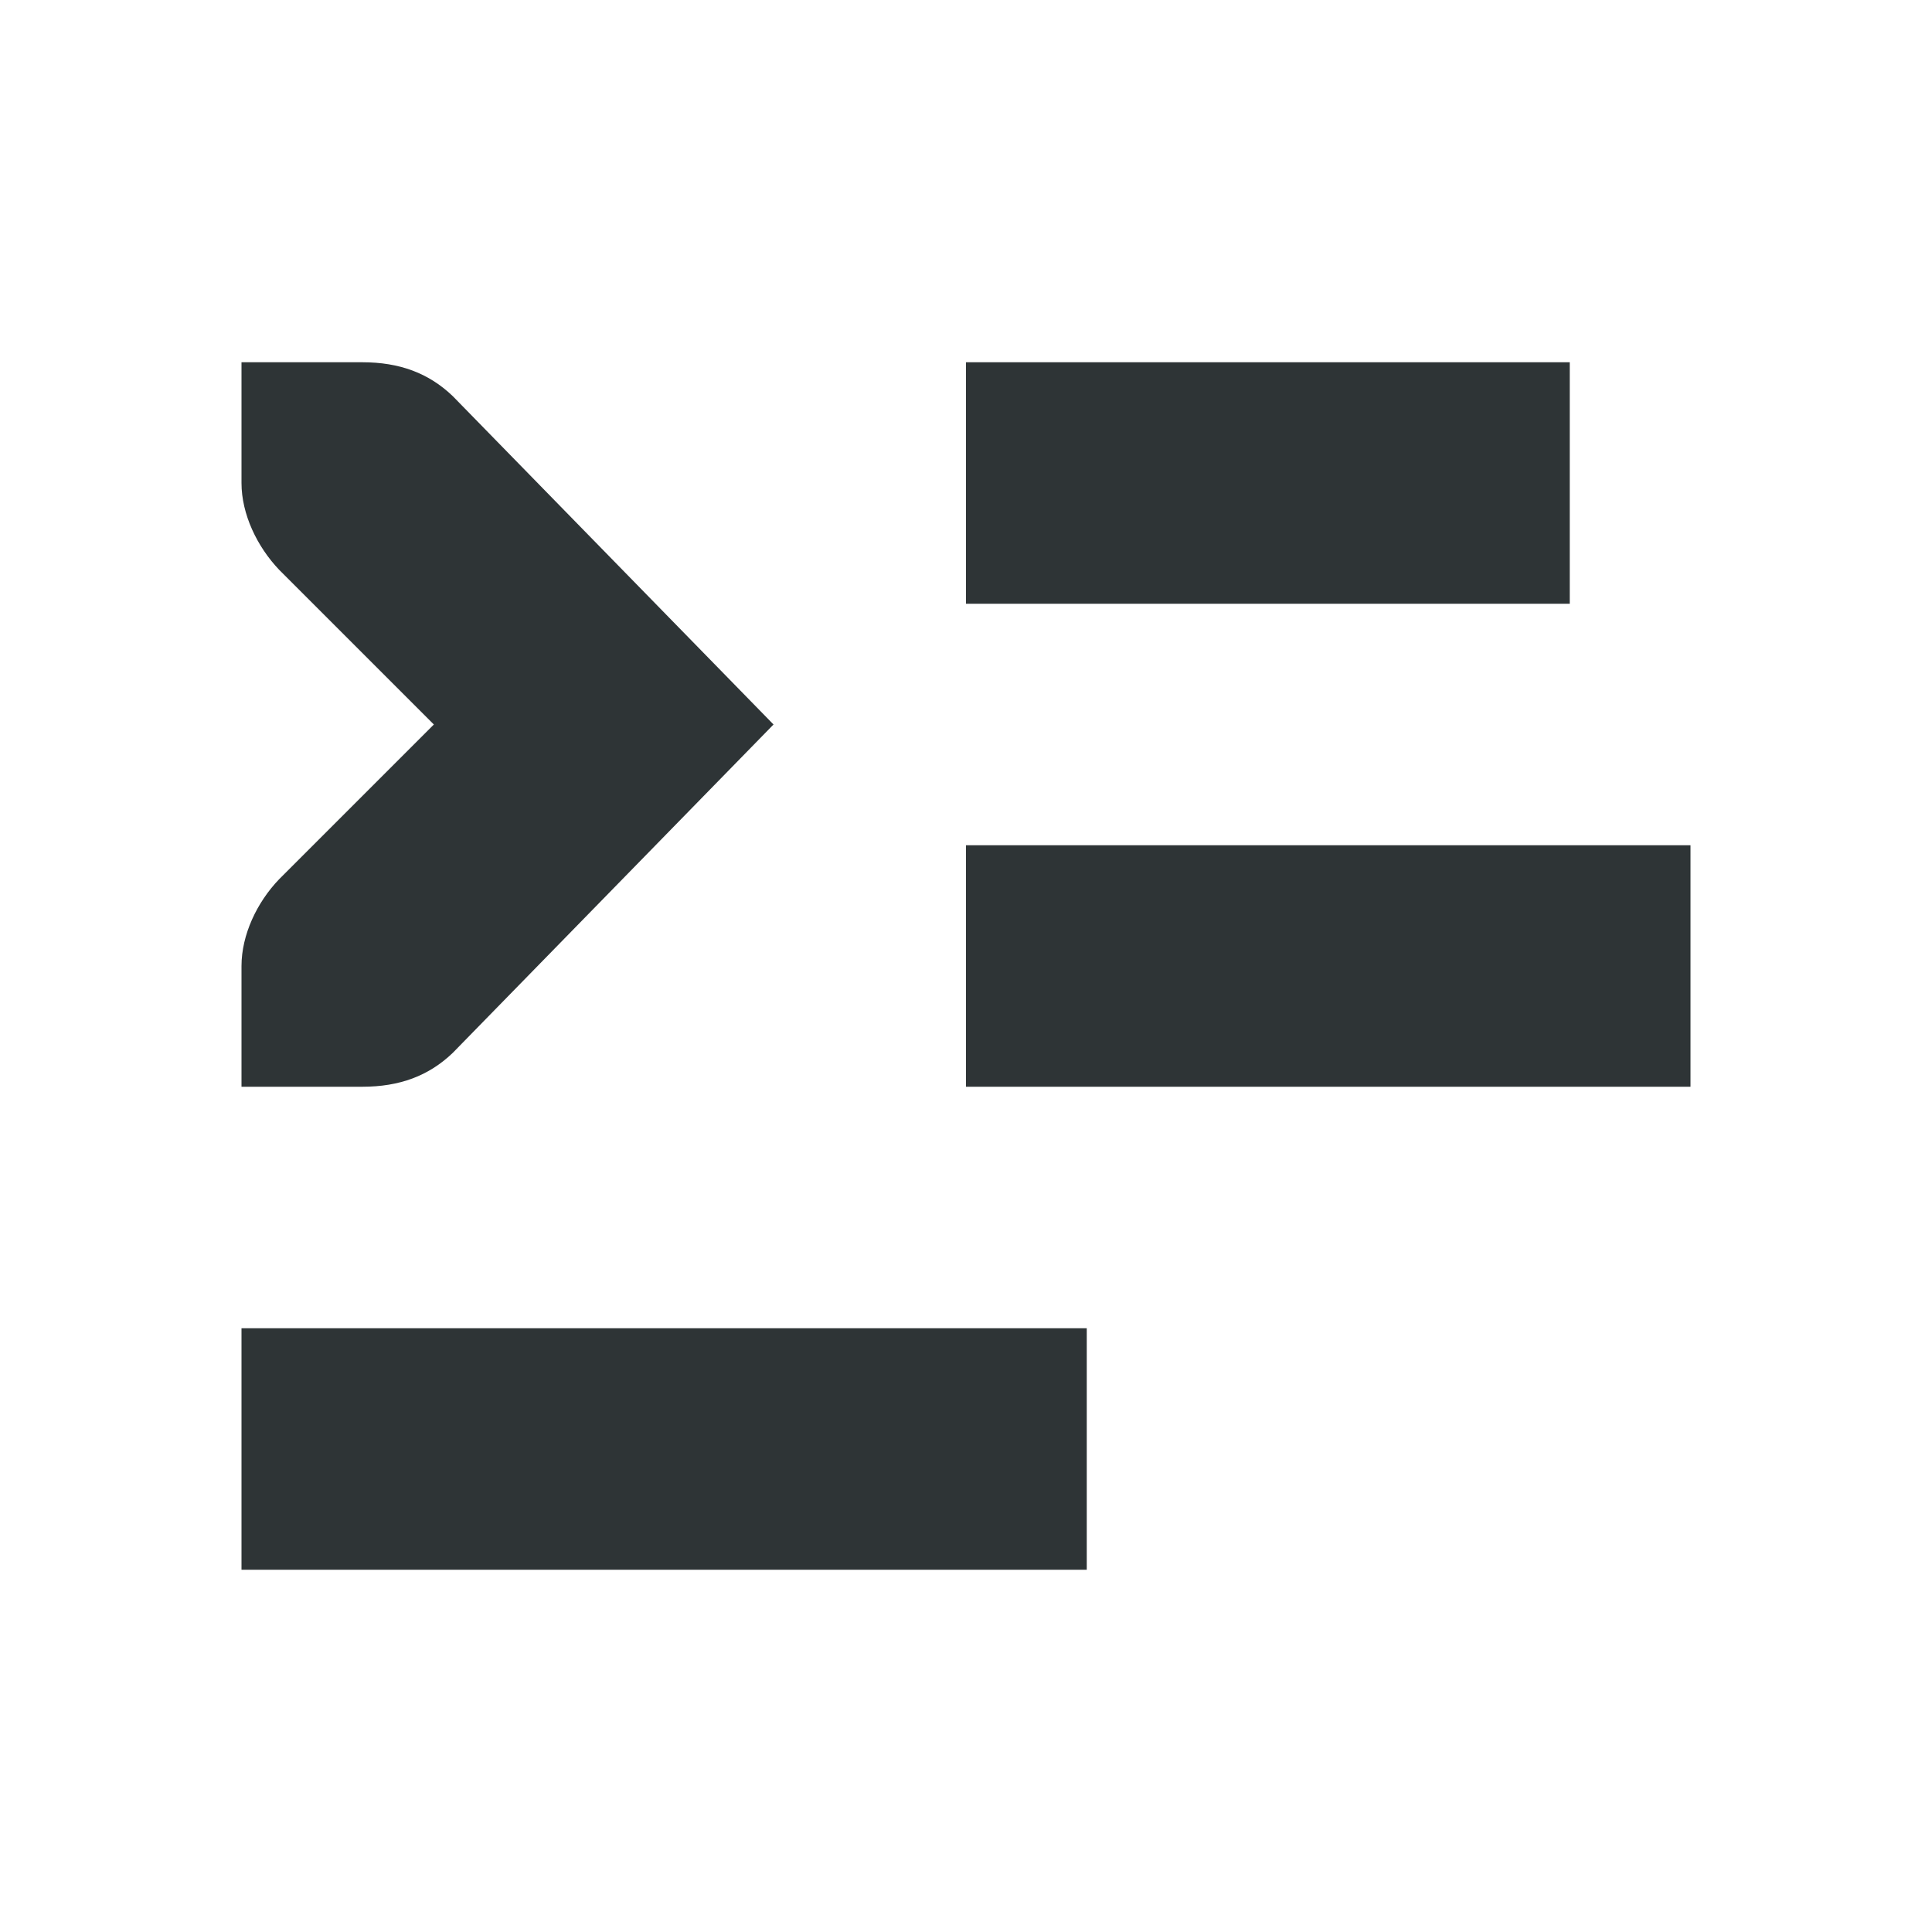
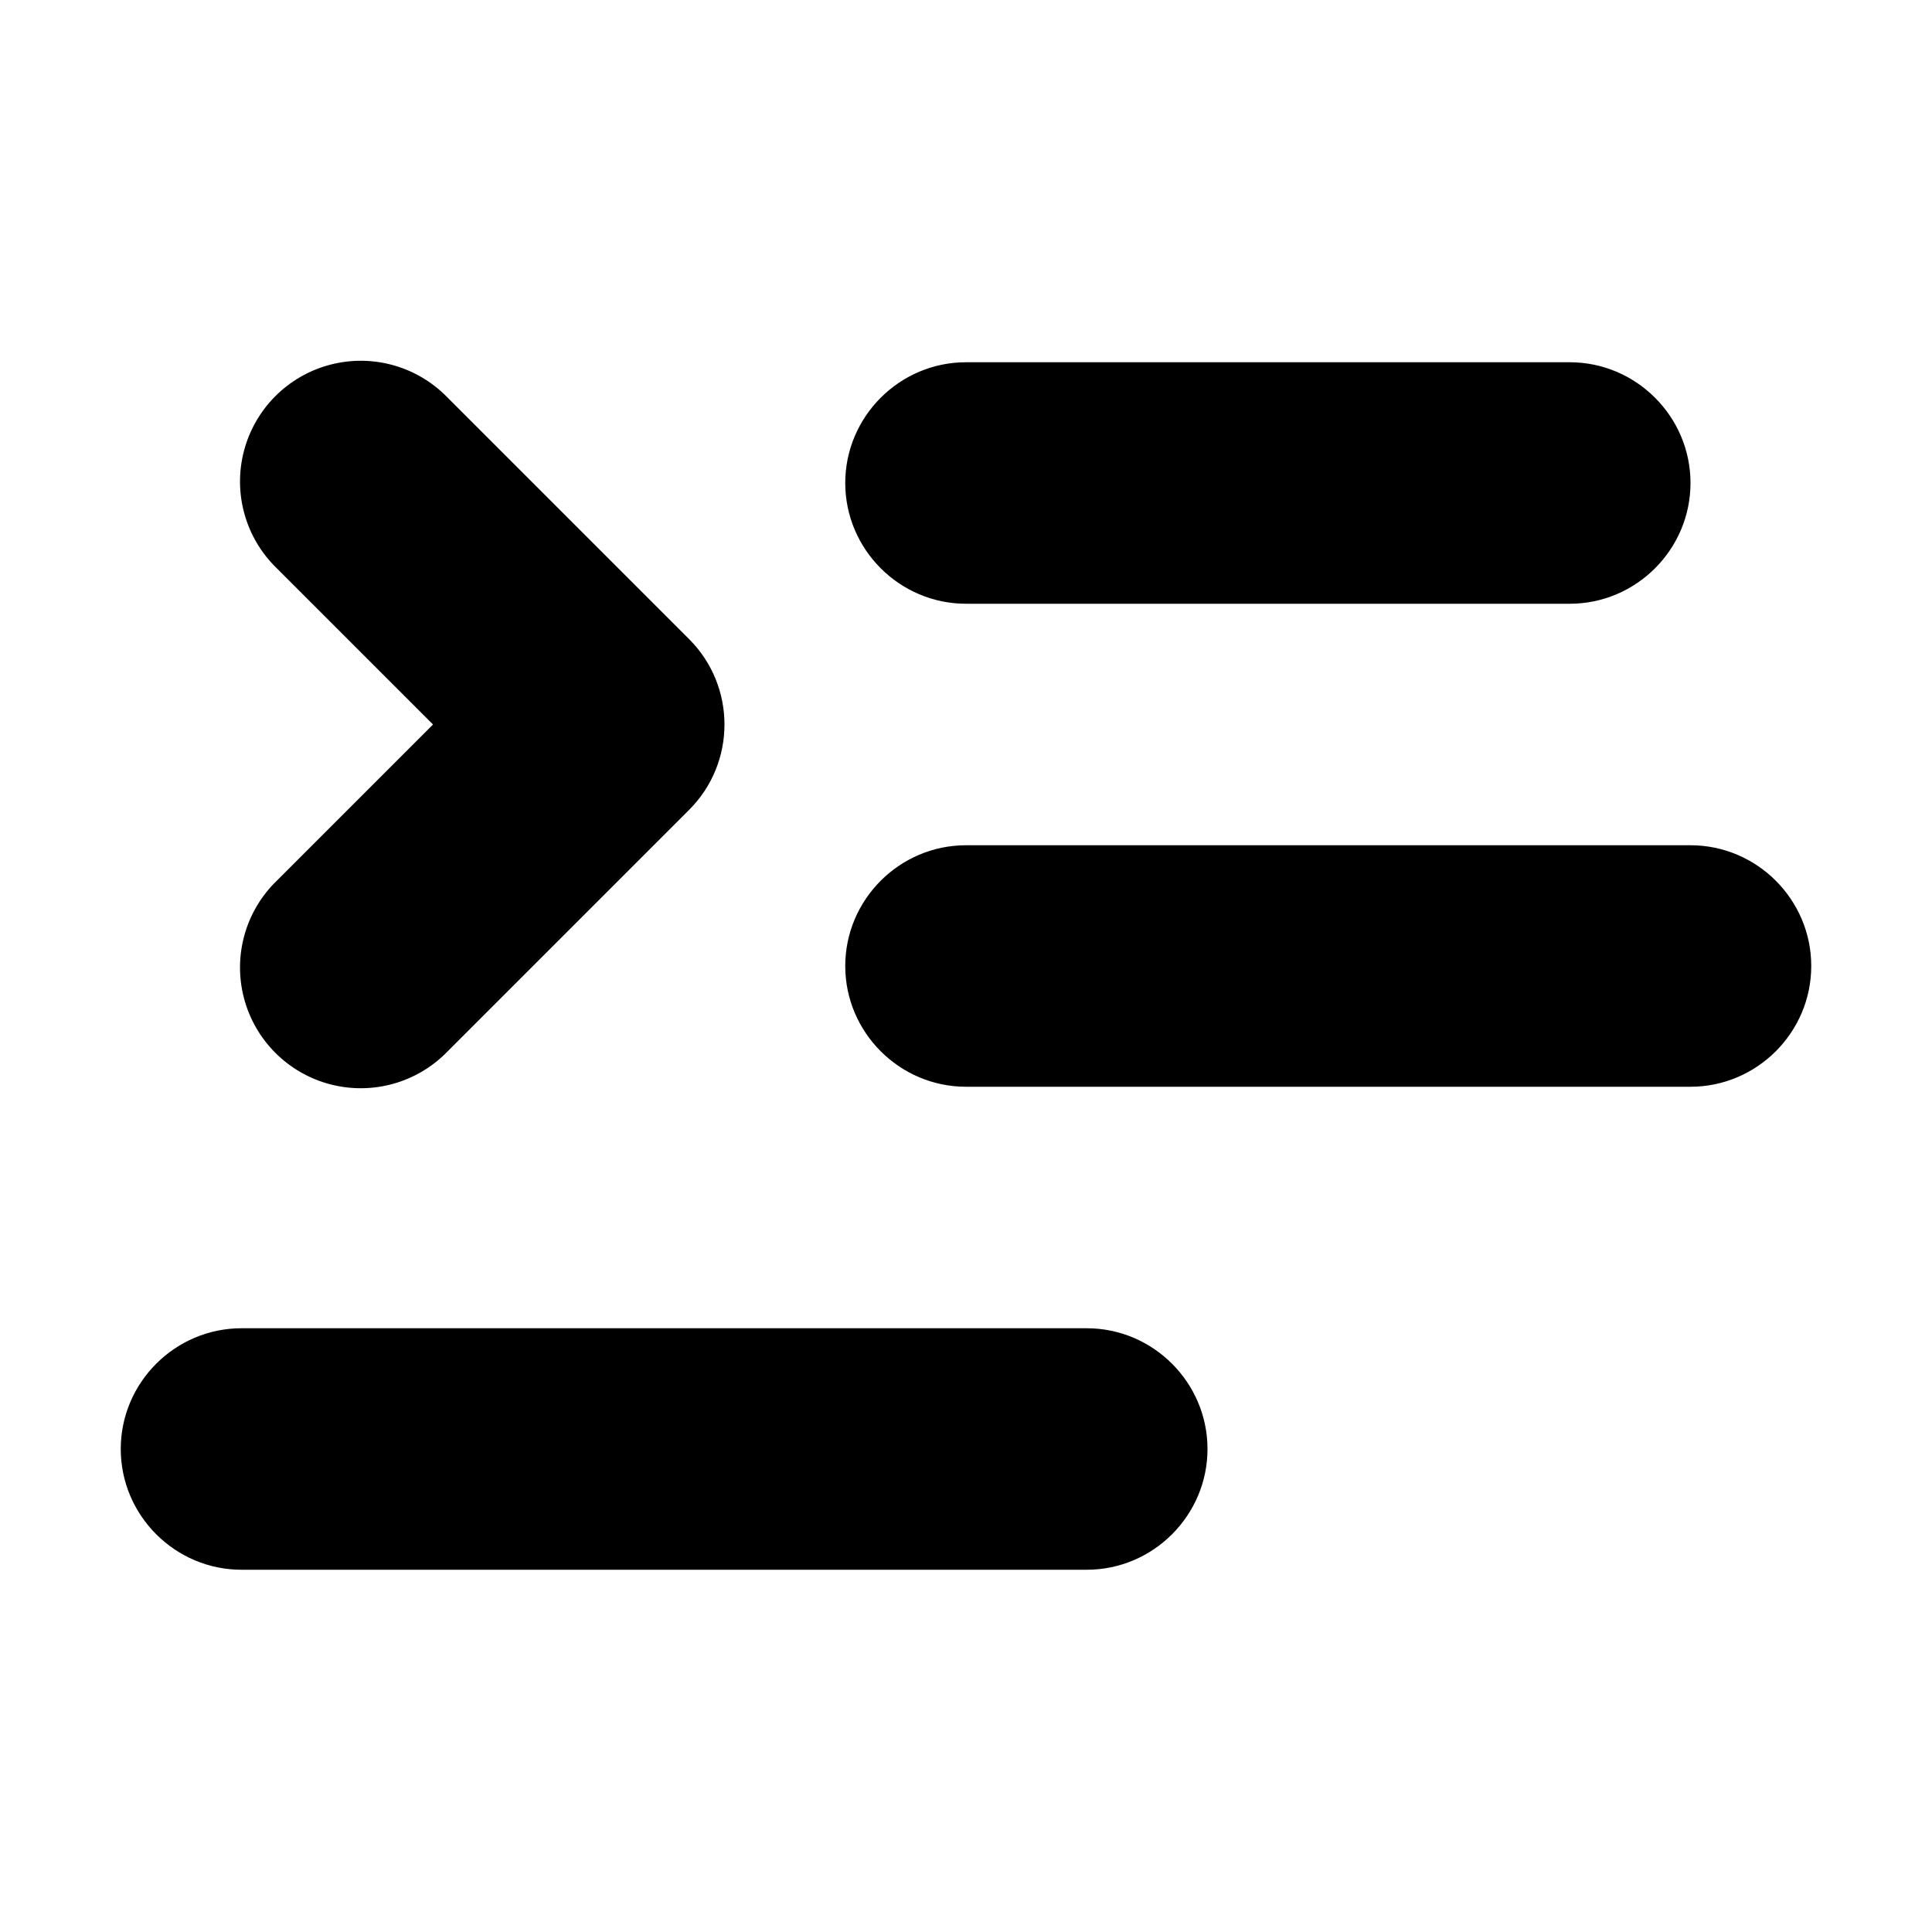
<svg xmlns="http://www.w3.org/2000/svg" height="16px" viewBox="0 0 16 16" width="16px">
-   <g fill="#2e3436">
-     <path d="m 8 3 h 5 v 2 h -5 z m 0 0" />
-     <path d="m 8 7 h 6 v 2 h -6 z m 0 0" />
-     <path d="m 2 11 h 7 v 2 h -7 z m 0 0" />
-     <path d="m 2 3 v 1 c 0 0.258 0.129 0.527 0.312 0.719 l 1.281 1.281 l -1.281 1.281 c -0.184 0.191 -0.312 0.461 -0.312 0.719 v 1 h 1 c 0.309 0 0.551 -0.09 0.75 -0.281 l 2.656 -2.719 l -2.656 -2.719 c -0.199 -0.191 -0.441 -0.281 -0.75 -0.281 z m 0 0" />
-   </g>
+   <path d="M8 5h5c.55 0 1-.45 1-1s-.45-1-1-1H8c-.55 0-1 .45-1 1s.45 1 1 1Zm0 4h6c.55 0 1-.45 1-1s-.45-1-1-1H8c-.55 0-1 .45-1 1s.45 1 1 1Zm-6 4h7c.55 0 1-.45 1-1s-.45-1-1-1H2c-.55 0-1 .45-1 1s.45 1 1 1zm.293-8.293 2 2V5.293l-2 2a1 1 0 1 0 1.414 1.414l2-2a1 1 0 0 0 0-1.414l-2-2a1 1 0 1 0-1.414 1.414zm0 0" />
</svg>
